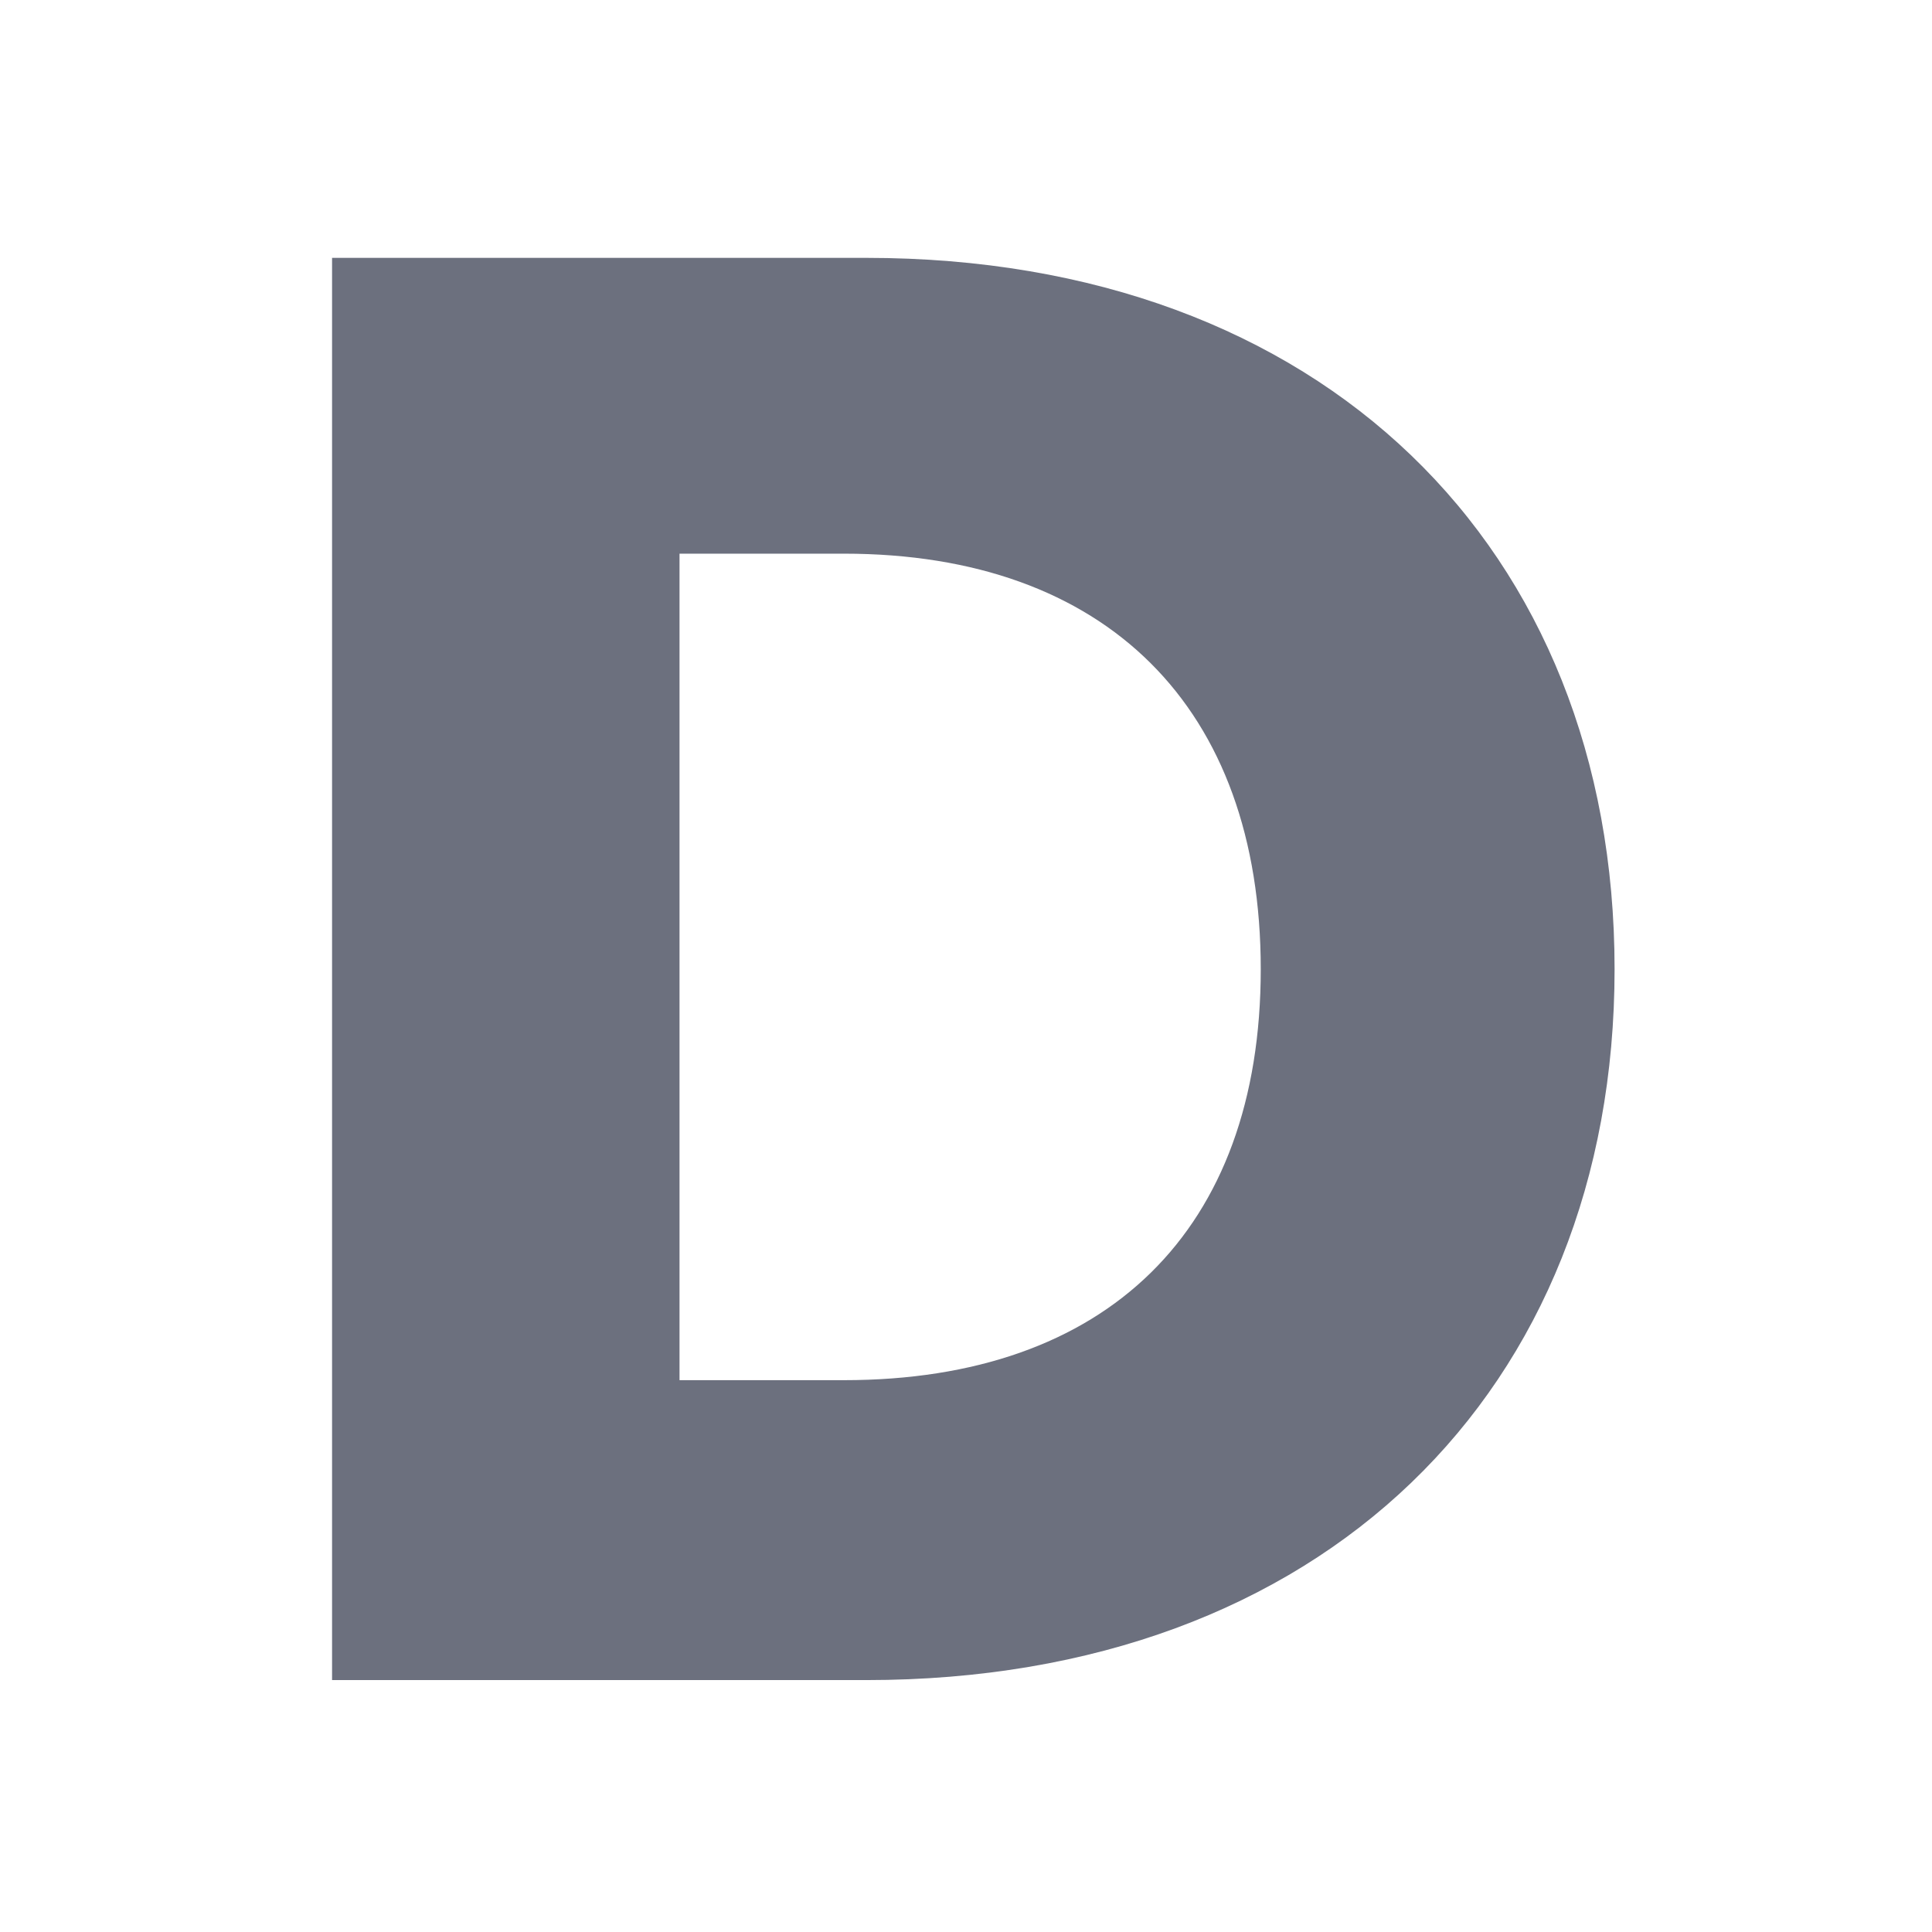
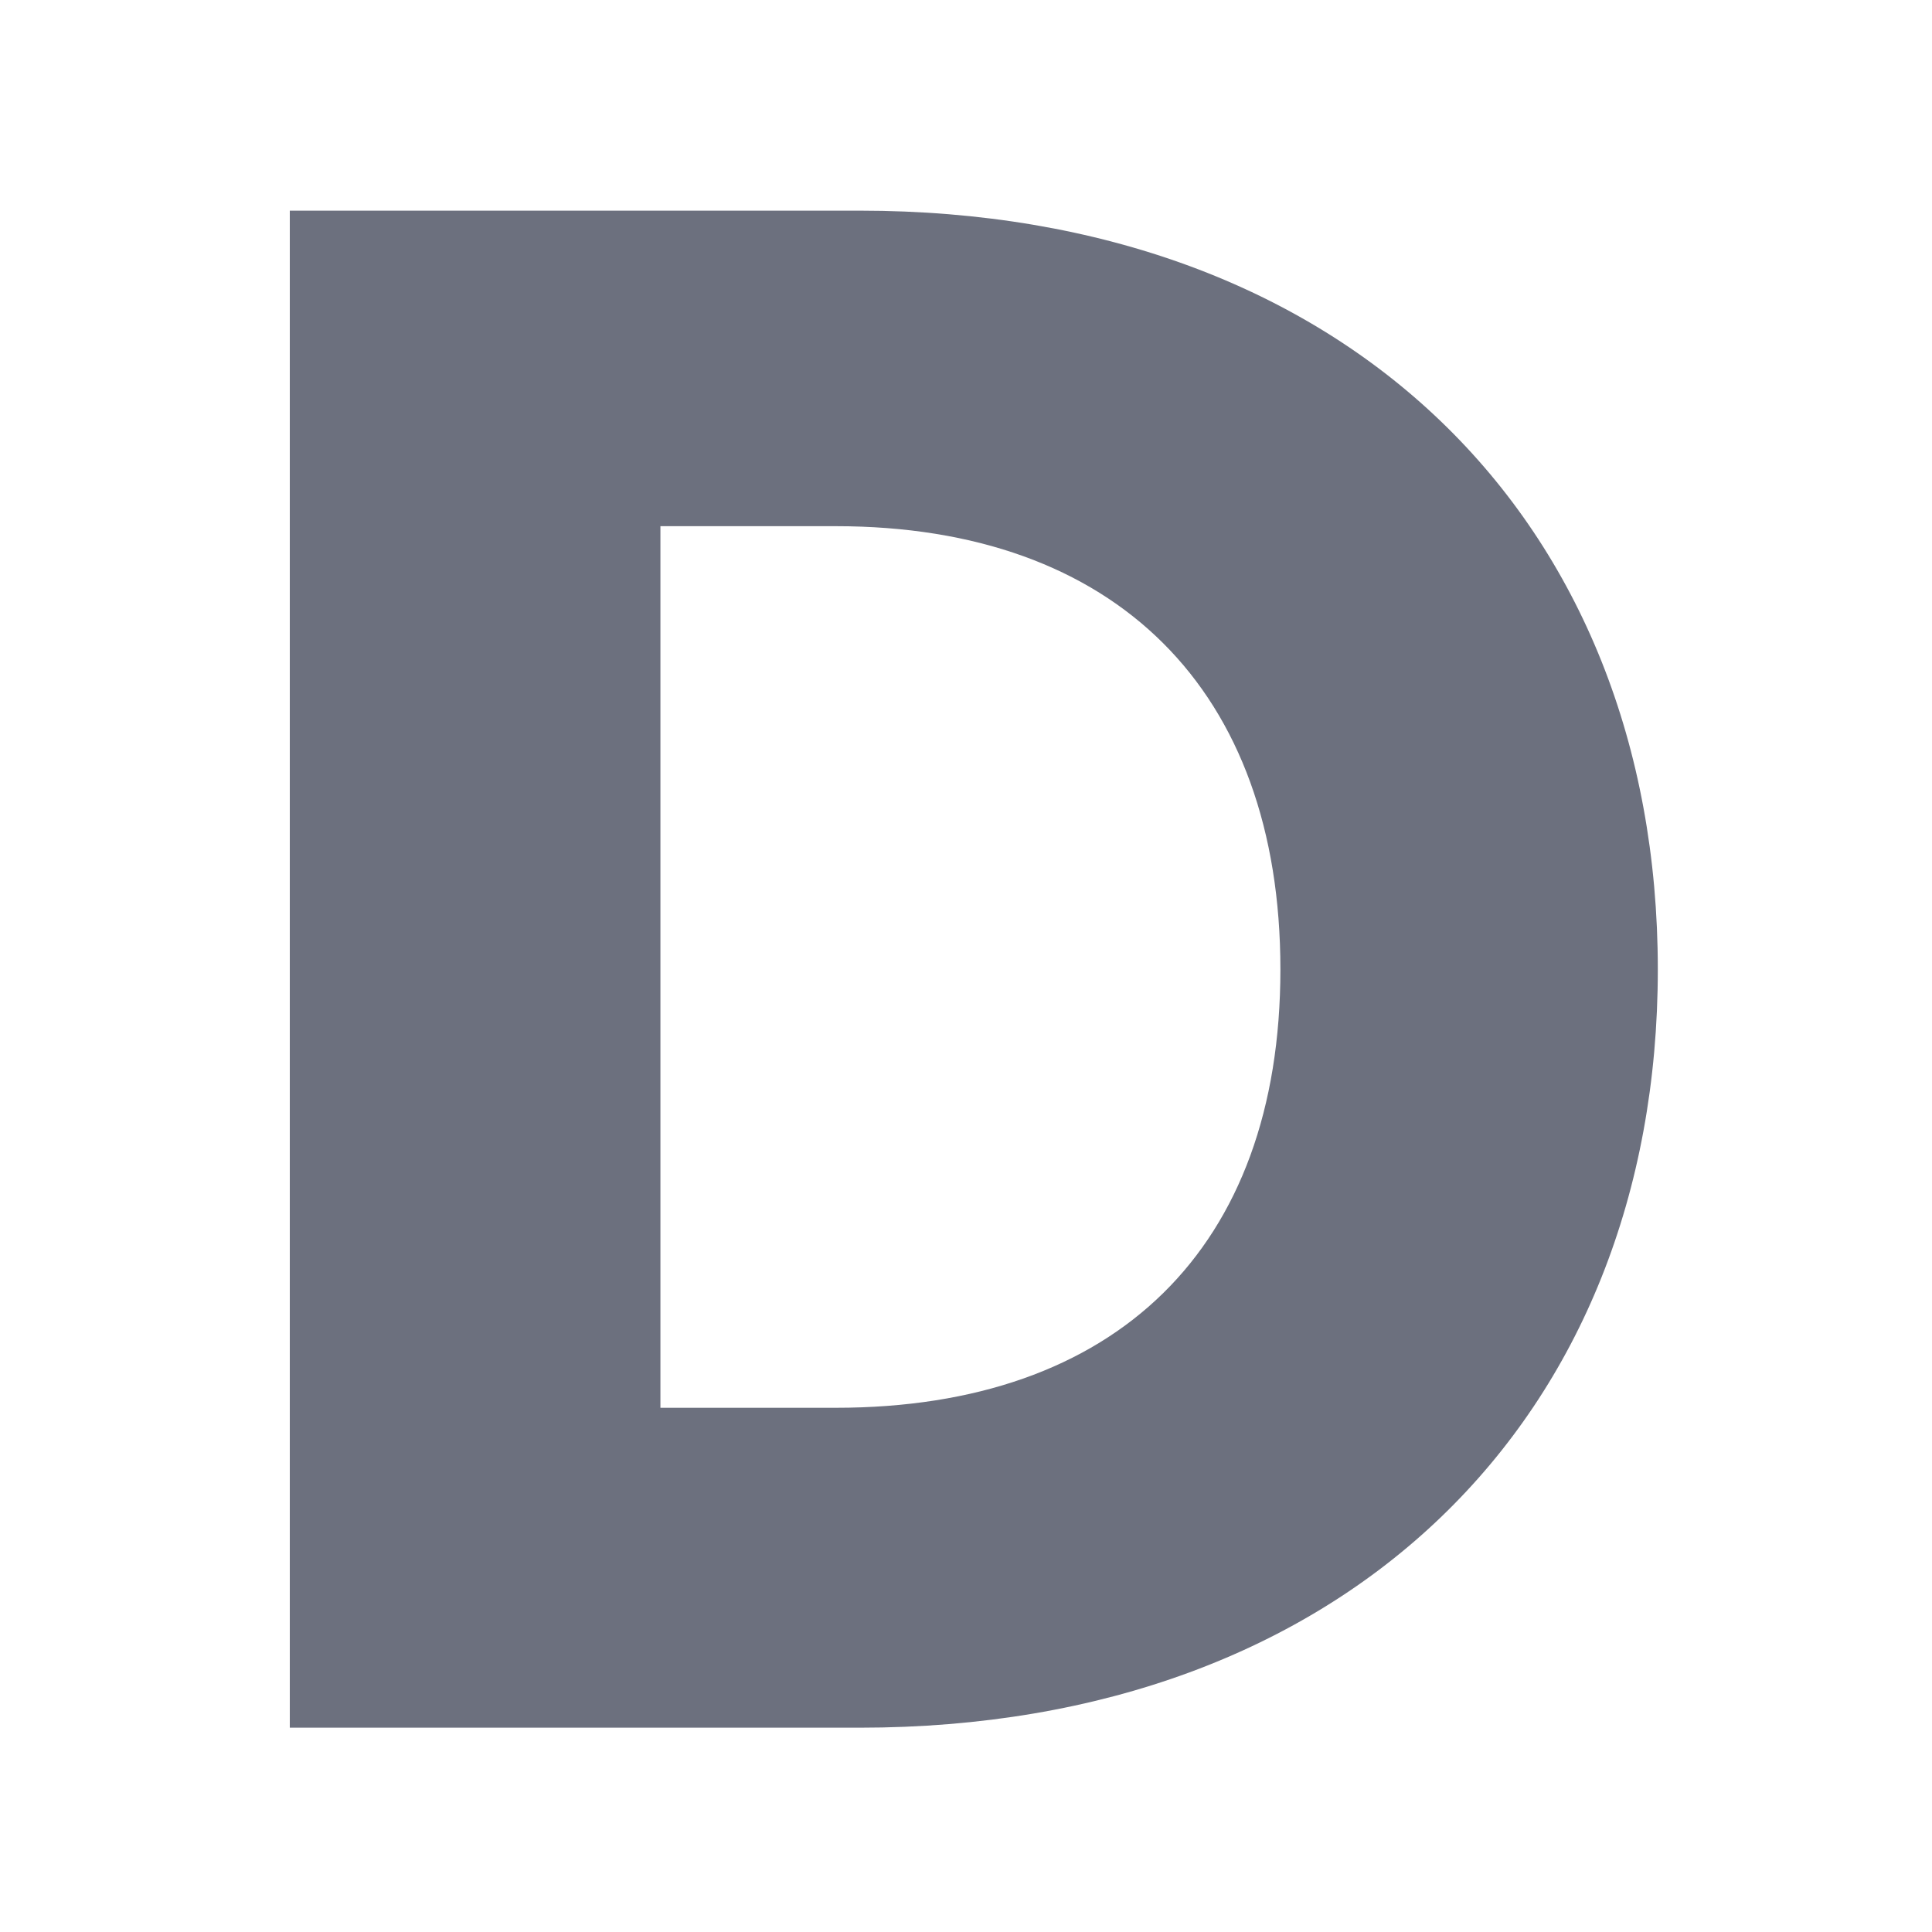
- <svg xmlns="http://www.w3.org/2000/svg" width="20" height="20" viewBox="-11 -8 64 64">
+ <svg xmlns="http://www.w3.org/2000/svg" width="16" height="16" viewBox="-9 -6 60 60">
  <path d="M17.698 0.542H0V47.655H17.698C32.79 47.655 42.485 38.065 42.485 24.105C42.485 10.144 32.79 0.542 17.698 0.542ZM16.957 37.72H11.51V10.341H16.957C25.651 10.341 30.764 15.438 30.764 24.105C30.764 32.771 25.651 37.72 16.957 37.72Z" fill="#6C707E" />
</svg>
